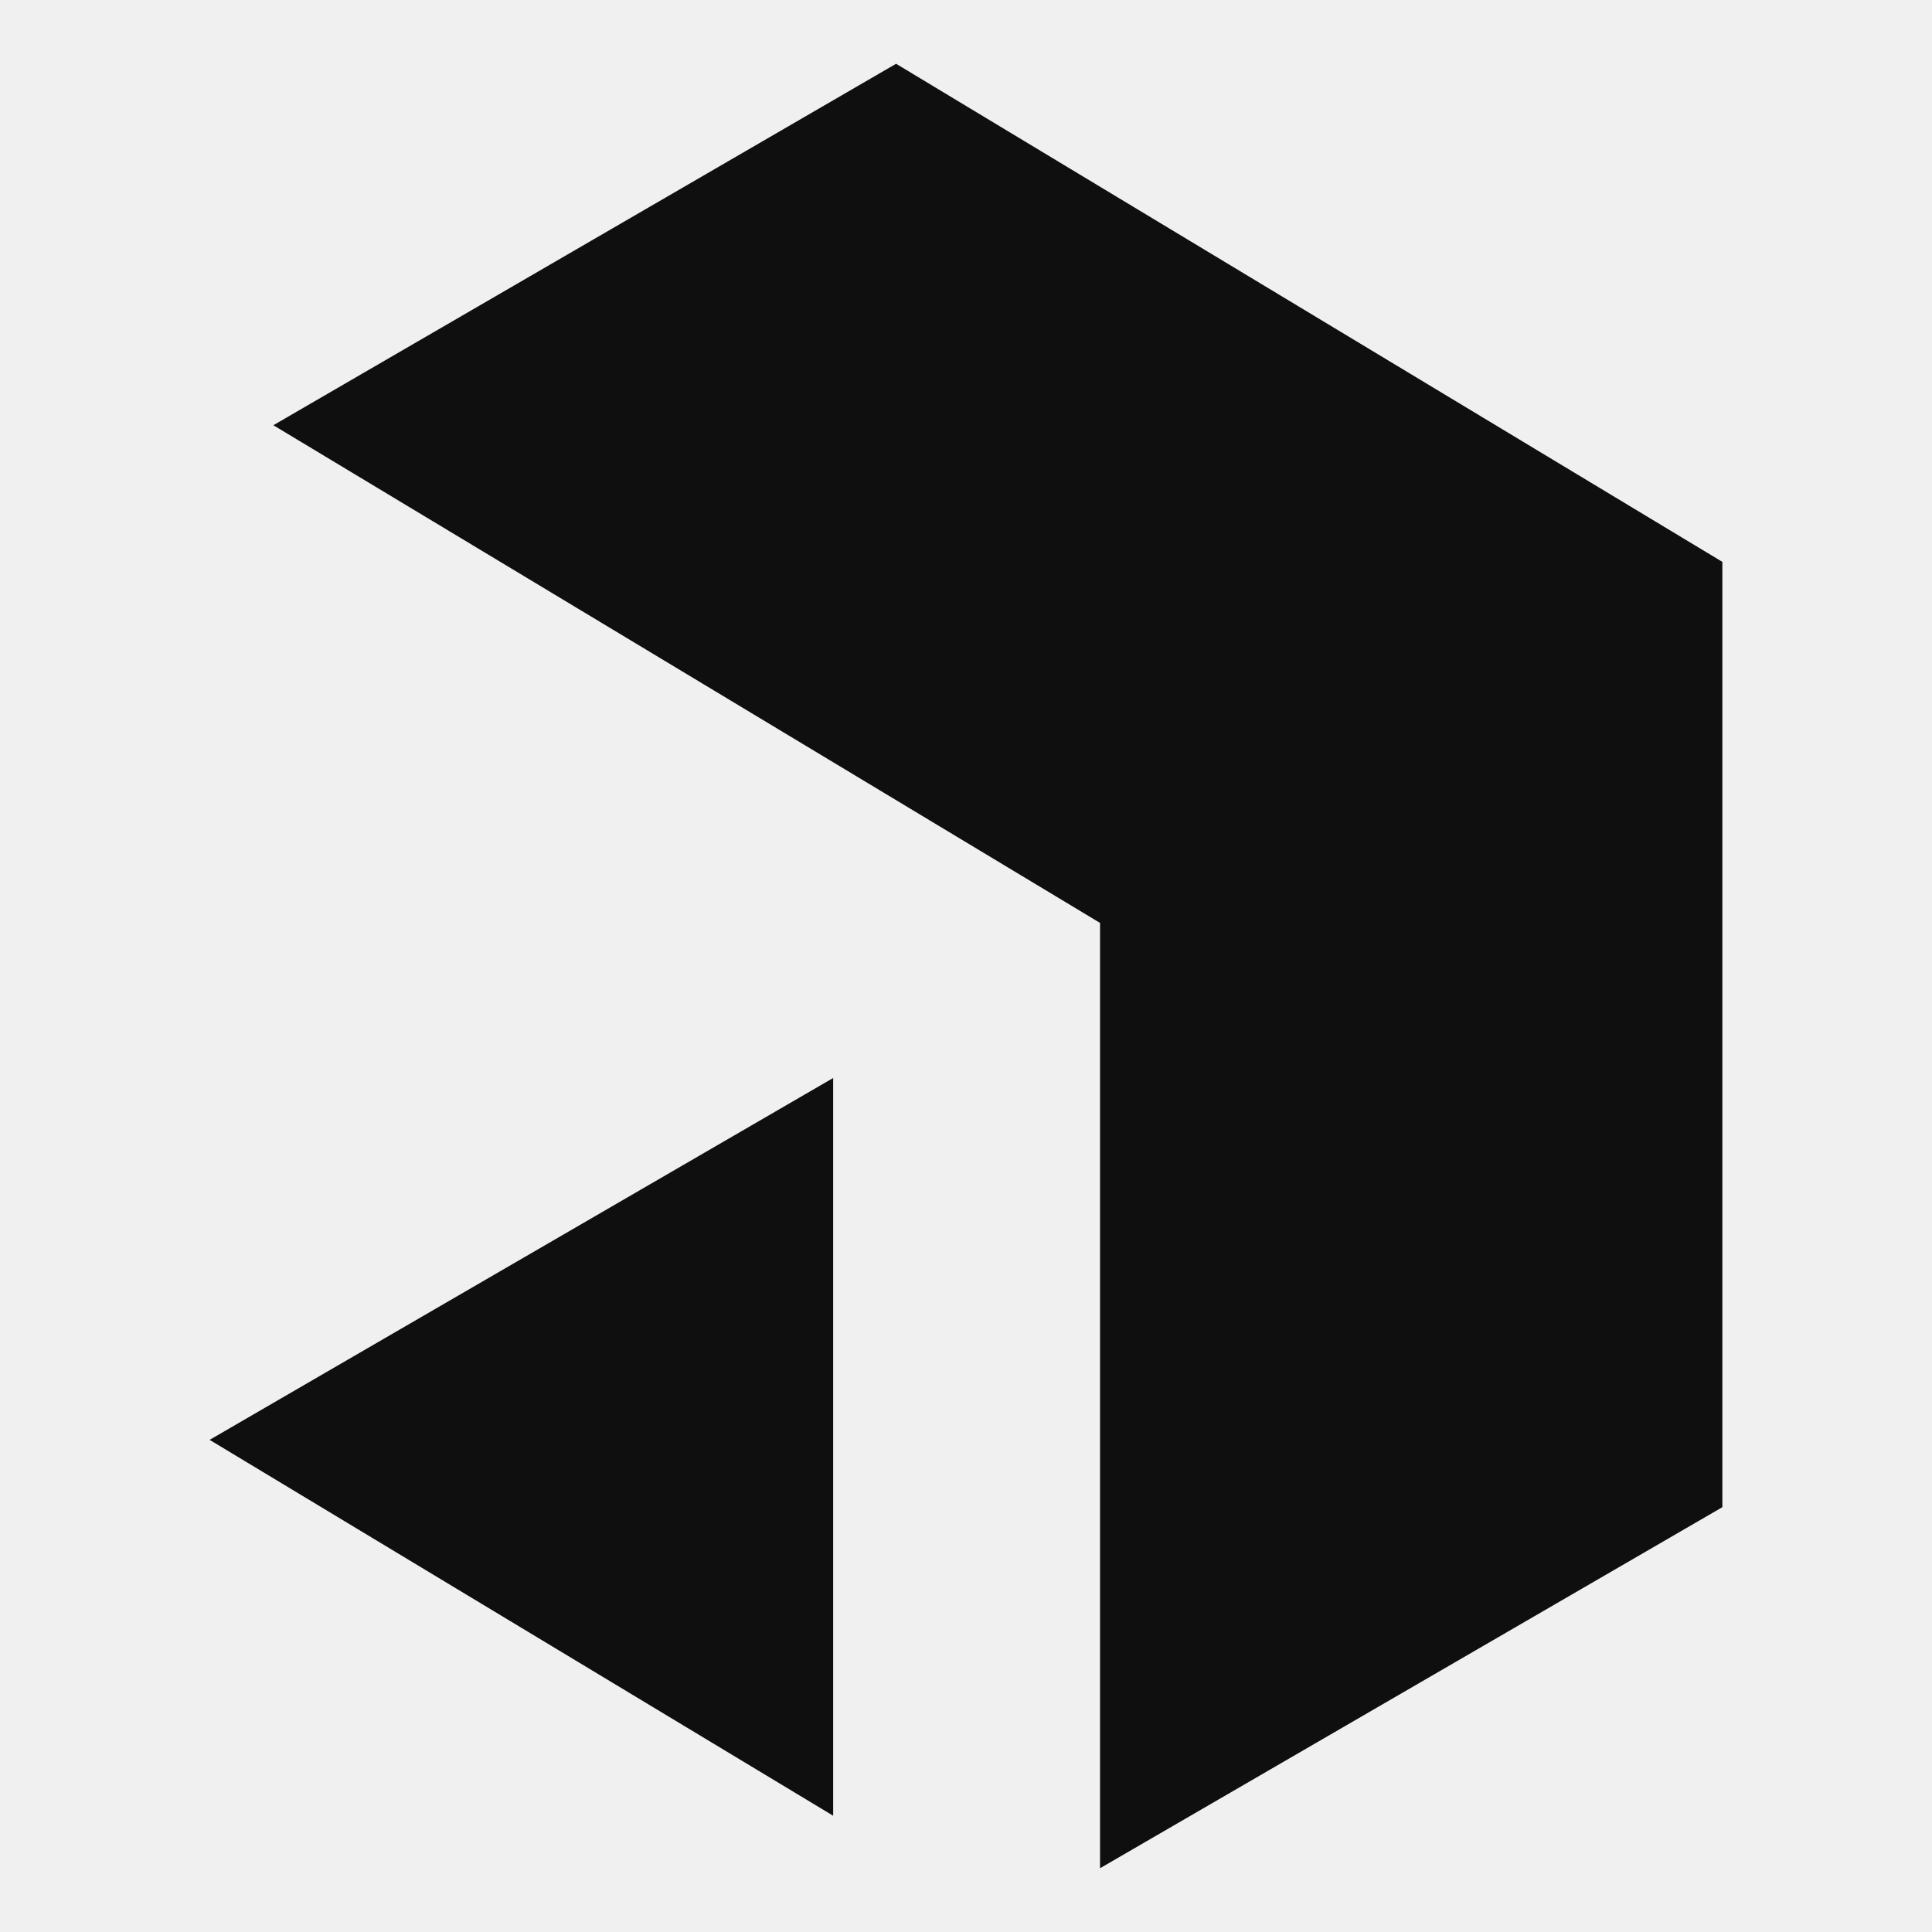
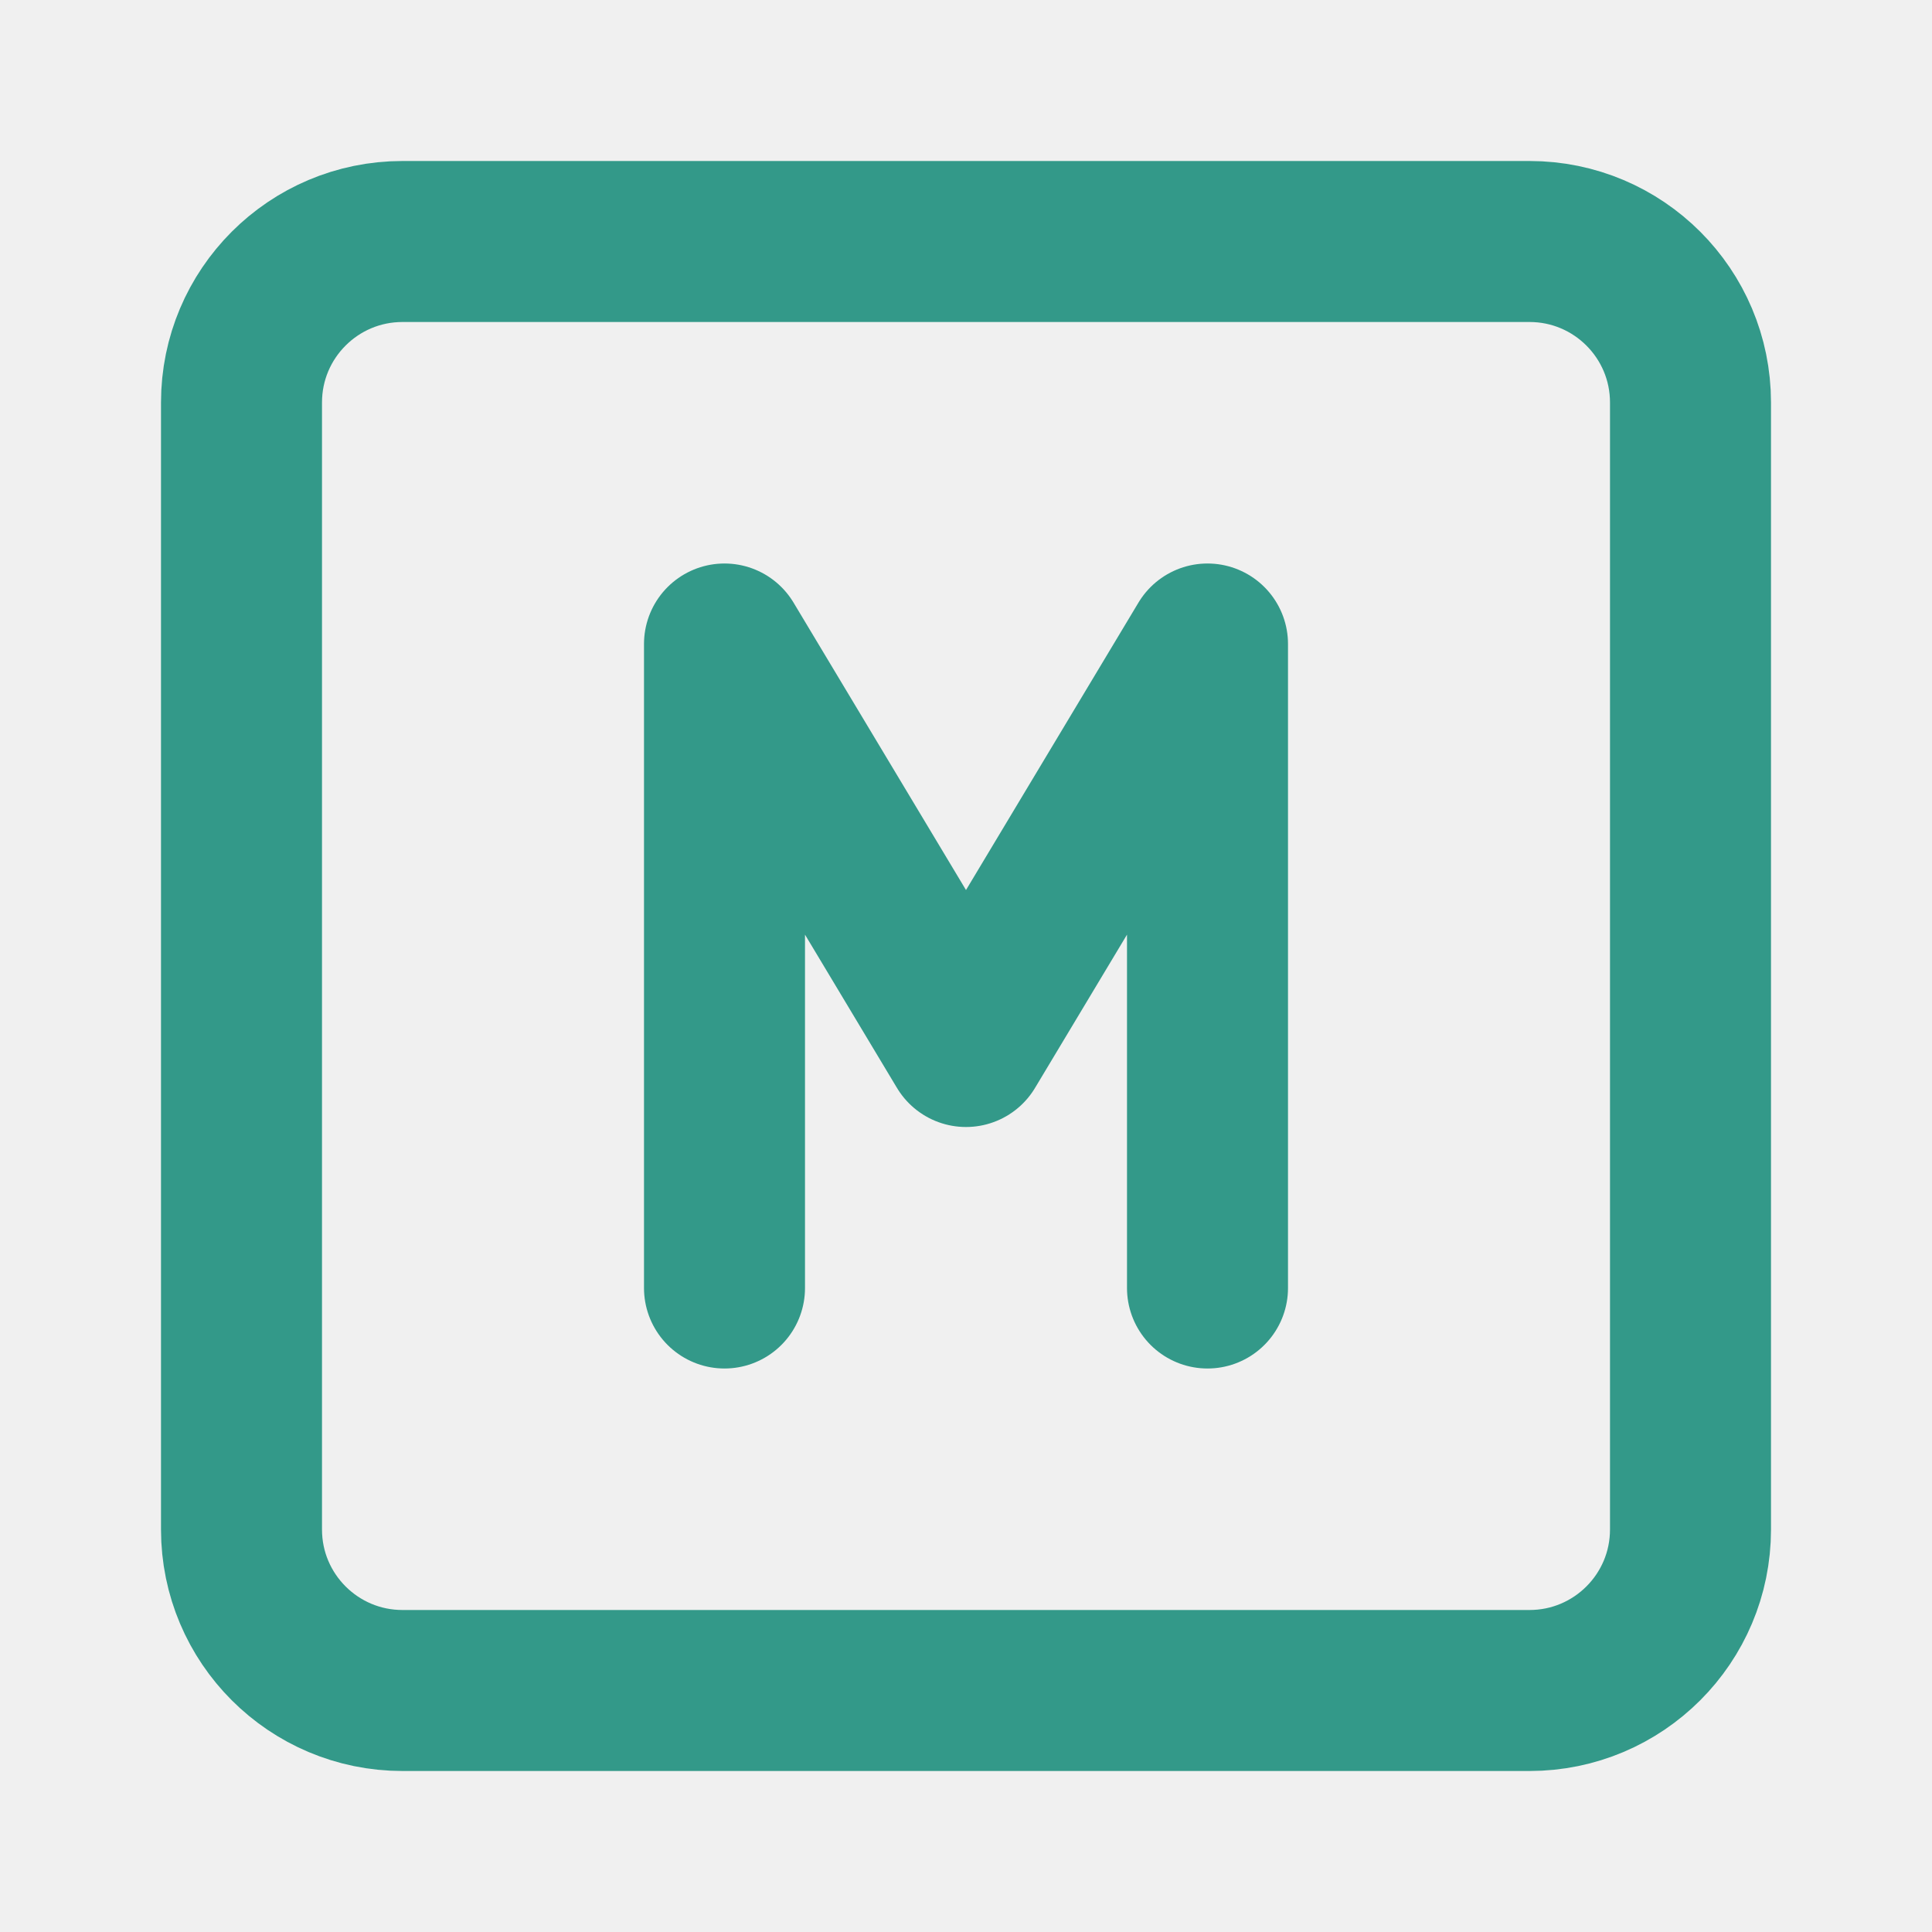
- <svg xmlns="http://www.w3.org/2000/svg" width="260" height="260" viewBox="0 0 260 260" fill="none">
-   <style>
-     path {
-       fill: #0F0F0F;
-     }
- 
-     @media (prefers-color-scheme: dark) {
-       path {
-         fill: white;
-       }
-     }
-   </style>
-   <path d="M120.59 8.582L231.788 75.614V202.829L148.039 251.418V124.203L36.787 57.225L120.59 8.582Z" />
-   <path d="M112.123 244.353V145.073L28.211 193.769L112.123 244.353Z" />
+ <svg xmlns="http://www.w3.org/2000/svg" width="256" height="256" viewBox="0 0 24 24">
+   <g fill="none" stroke="#339989" stroke-linecap="round" stroke-linejoin="round" stroke-width="2">
+     <path d="M3 5a2 2 0 0 1 2-2h14a2 2 0 0 1 2 2v14a2 2 0 0 1-2 2H5a2 2 0 0 1-2-2z" />
+     <path d="M9 16V8l3 5l3-5v8" />
+   </g>
</svg>
